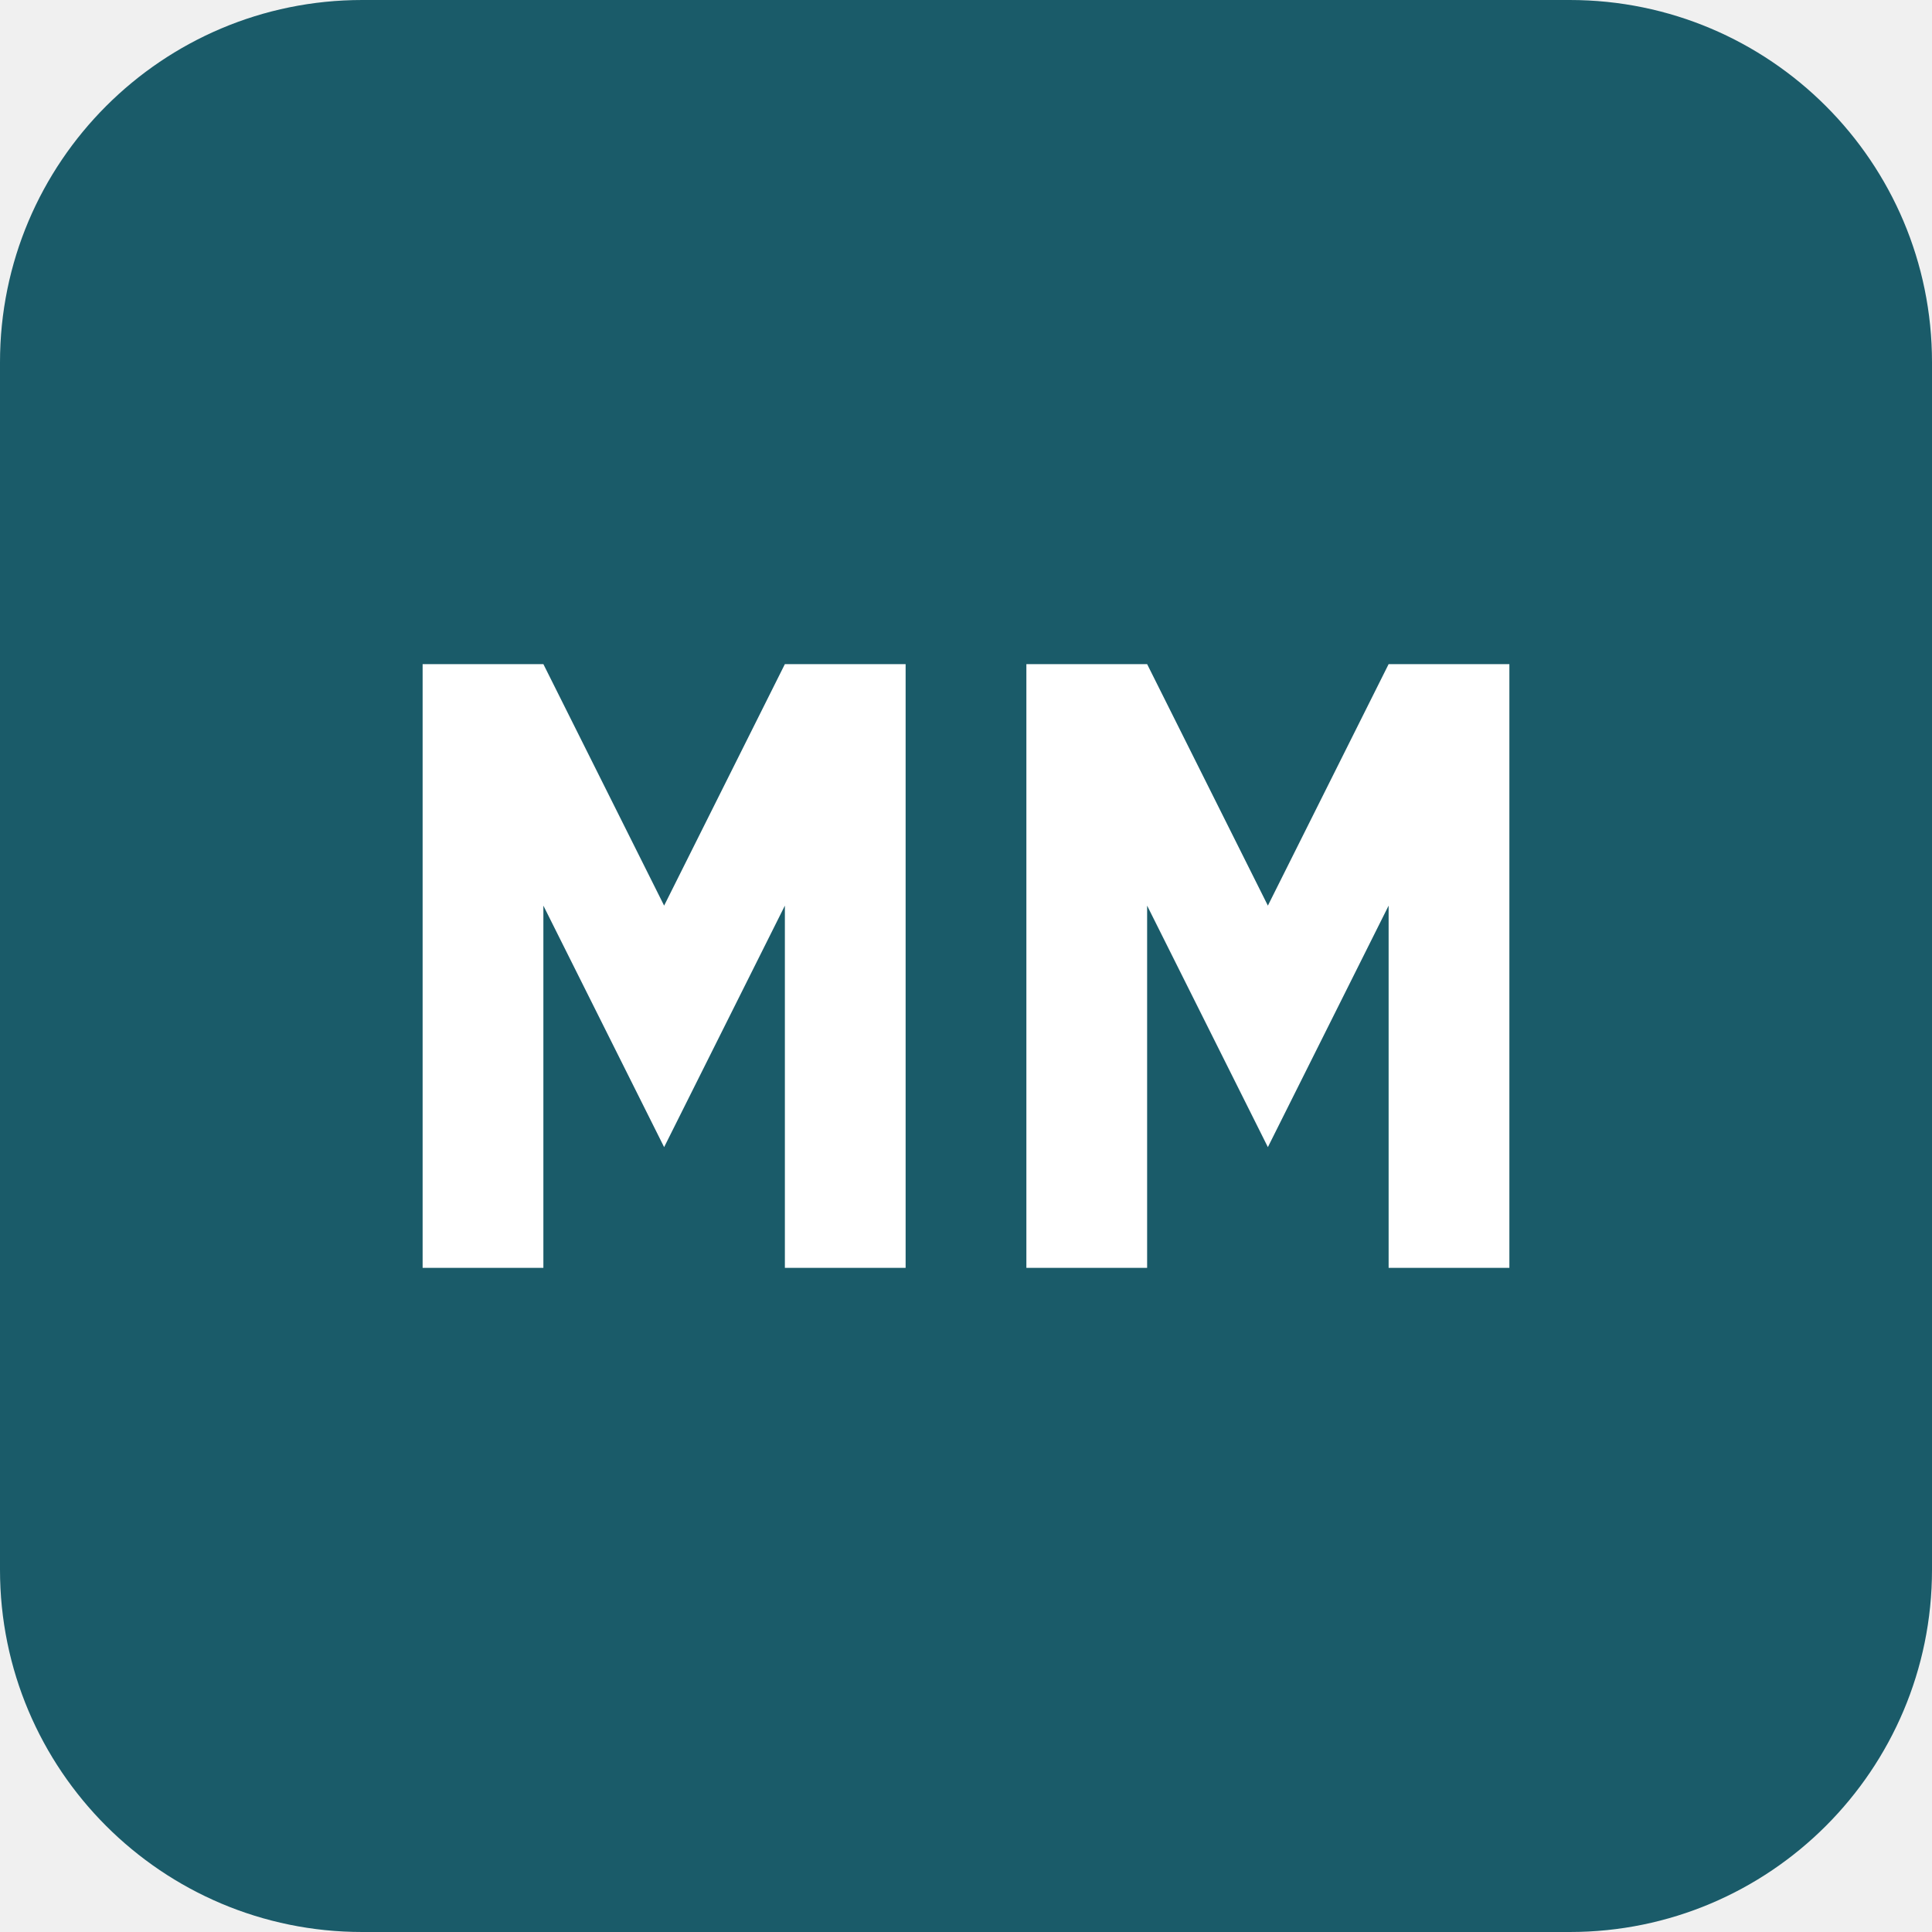
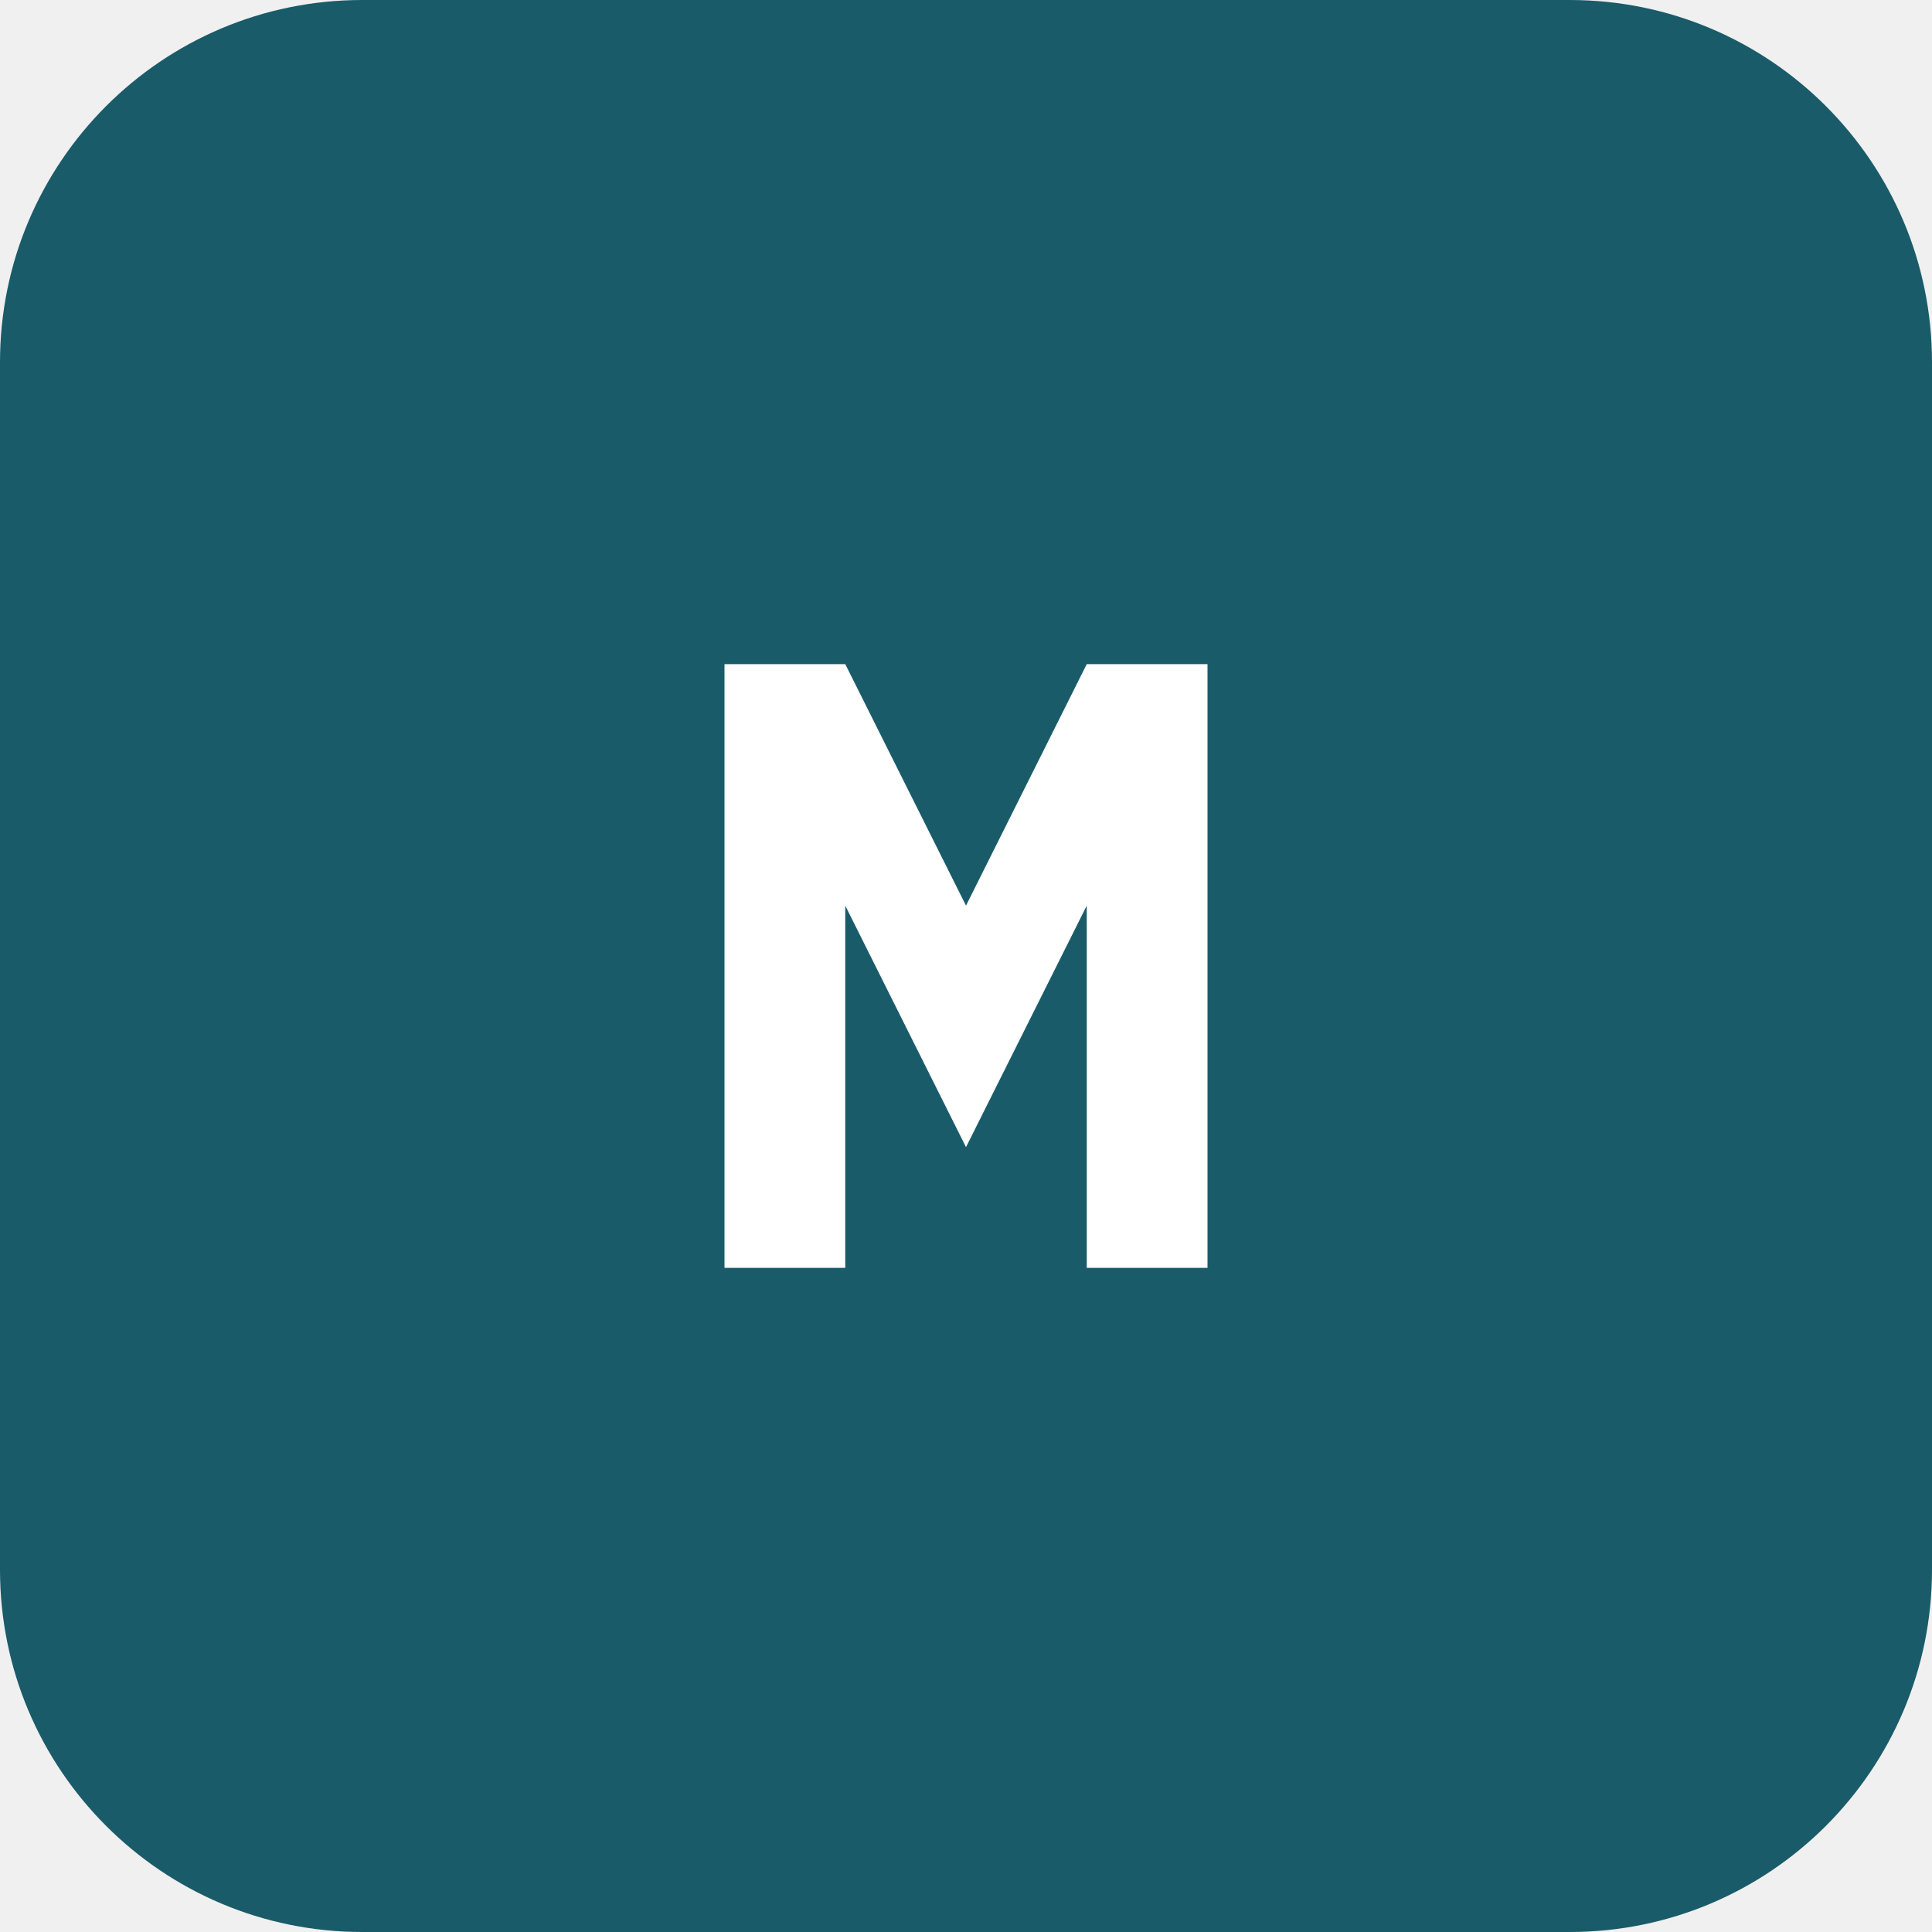
- <svg xmlns="http://www.w3.org/2000/svg" viewBox="0 0 64 64" role="img" aria-label="Majamajandus">
+ <svg xmlns="http://www.w3.org/2000/svg" viewBox="0 0 64 64" role="img" aria-label="Majandus">
  <rect width="64" height="64" rx="12" fill="#1A5B69" />
-   <path d="M14 42V22h4l4 8 4-8h4v20h-4V30l-4 8-4-8v12zm20 0V22h4l4 8 4-8h4v20h-4V30l-4 8-4-8v12z" fill="#FFFFFF" />
+   <path d="M24 42V22h4l4 8 4-8h4v20h-4V30l-4 8-4-8v12z" fill="#FFFFFF" />
</svg>
